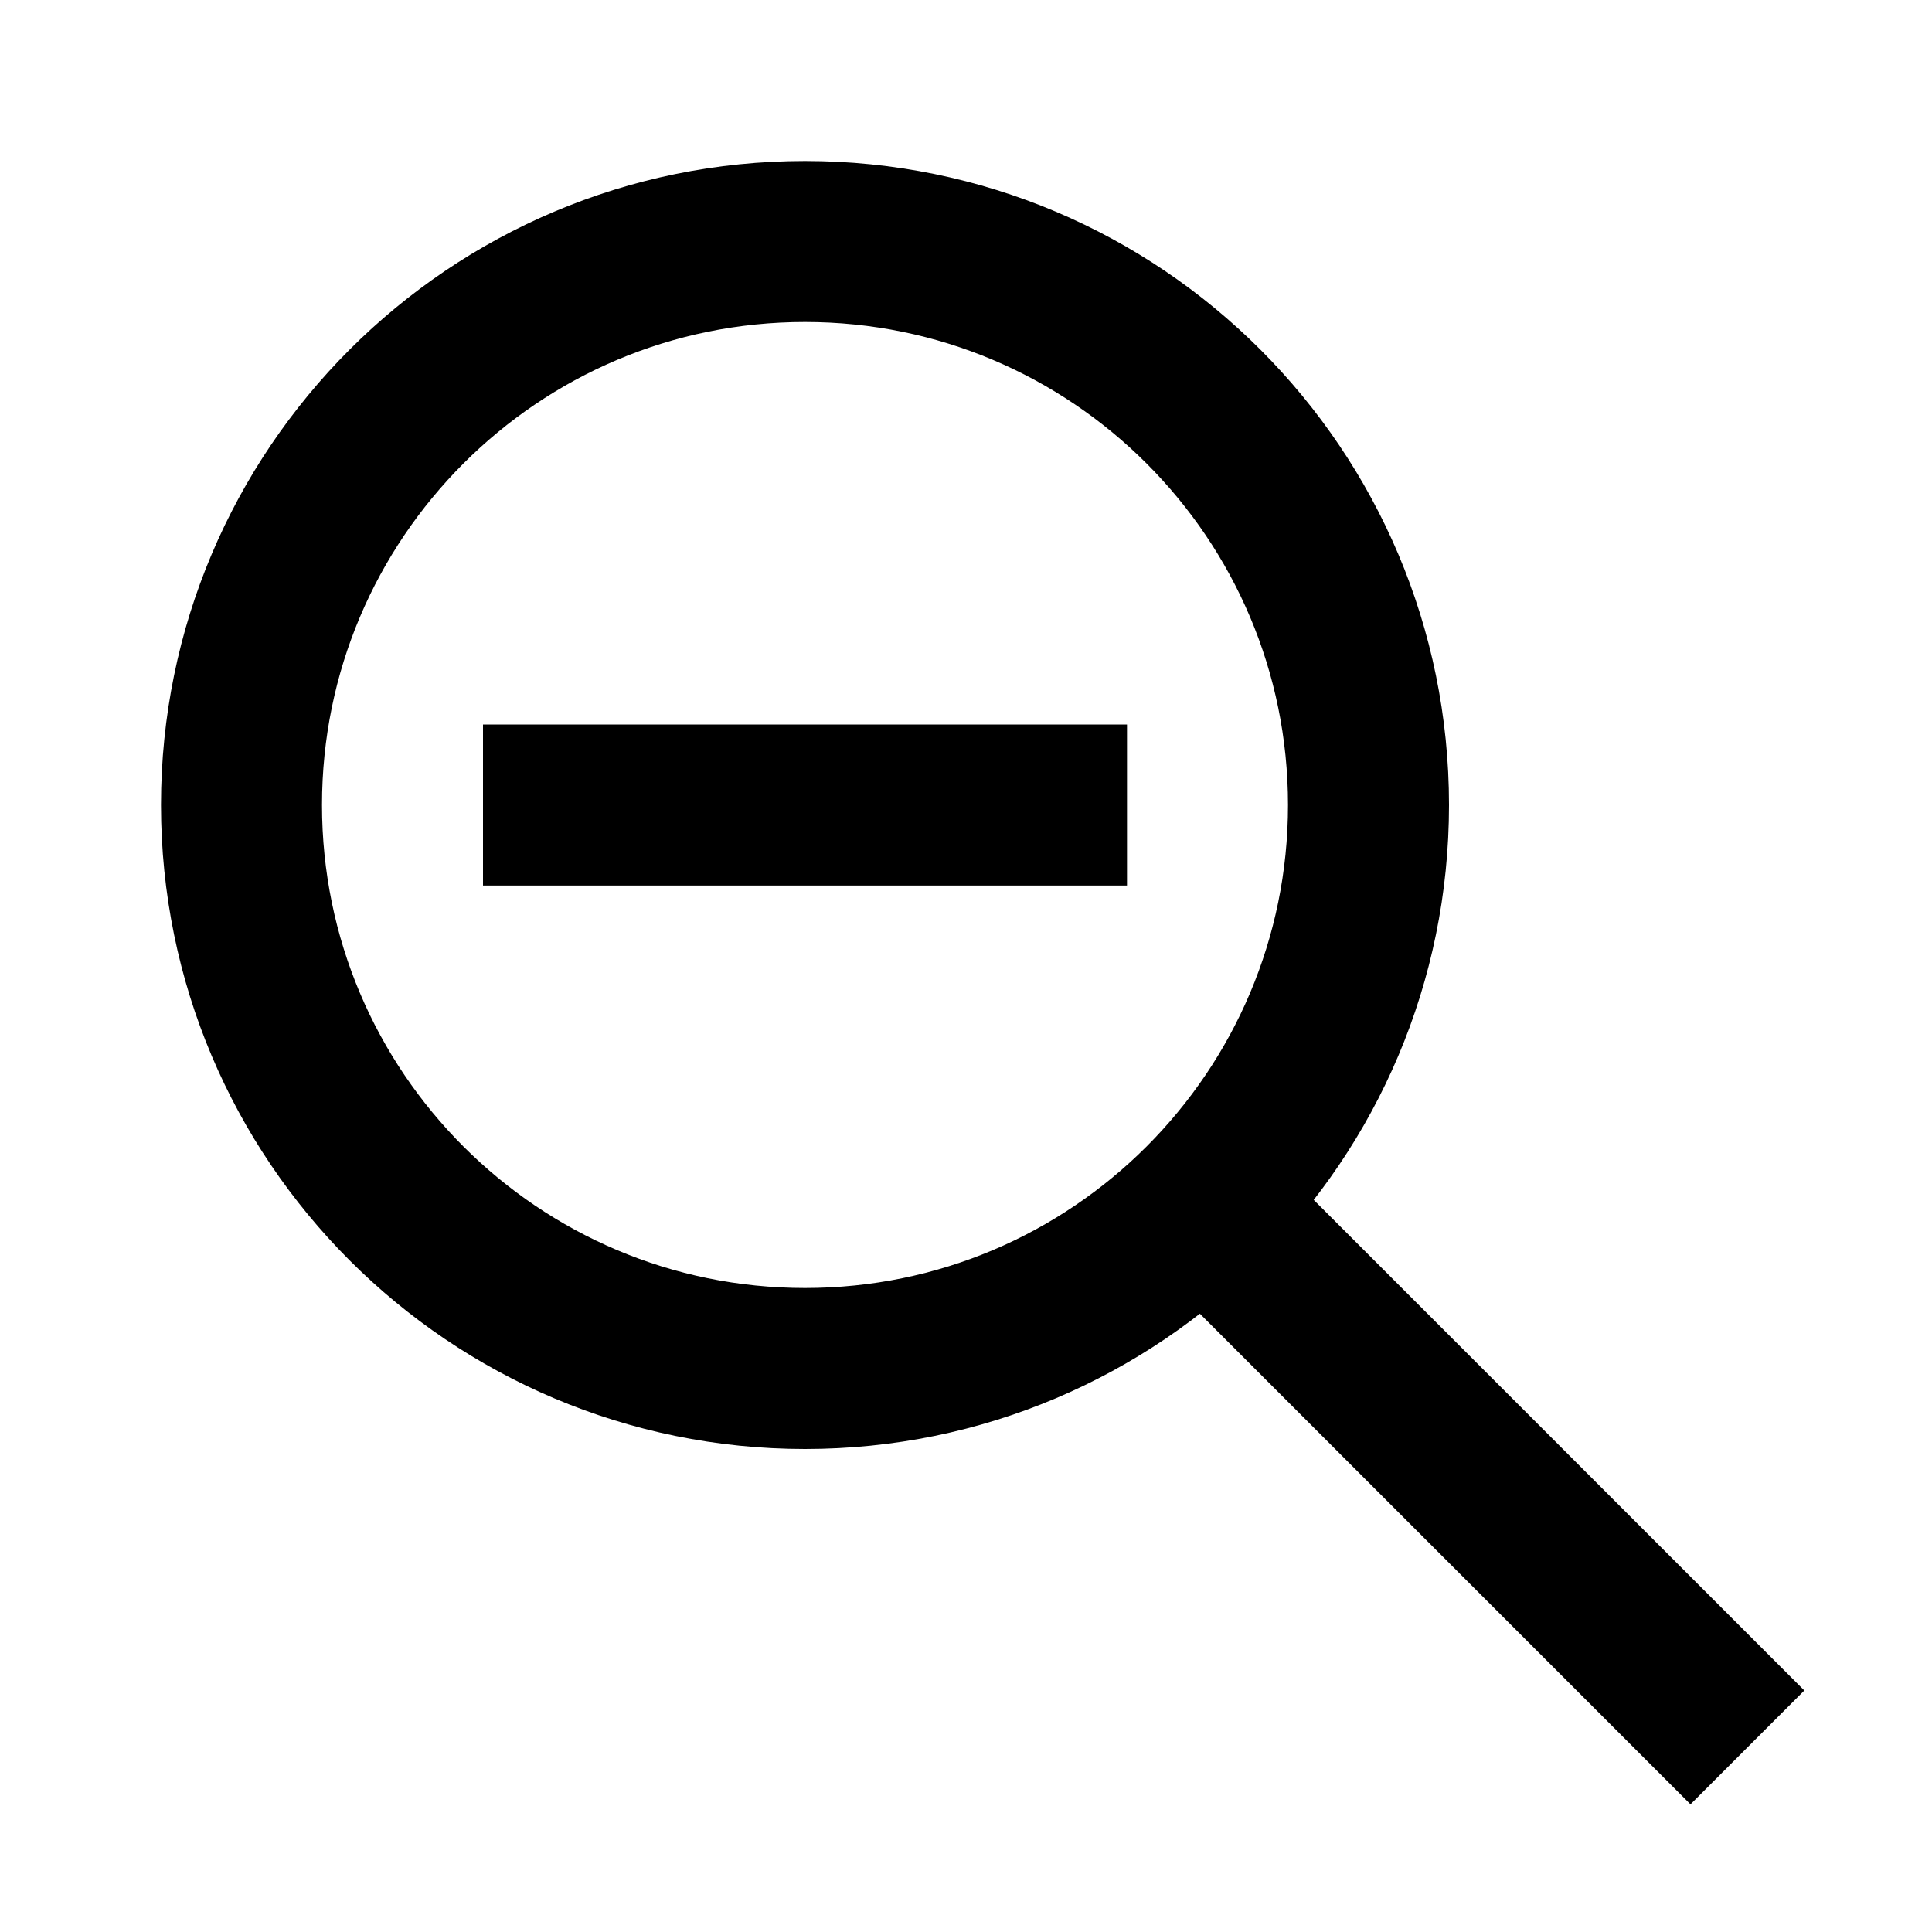
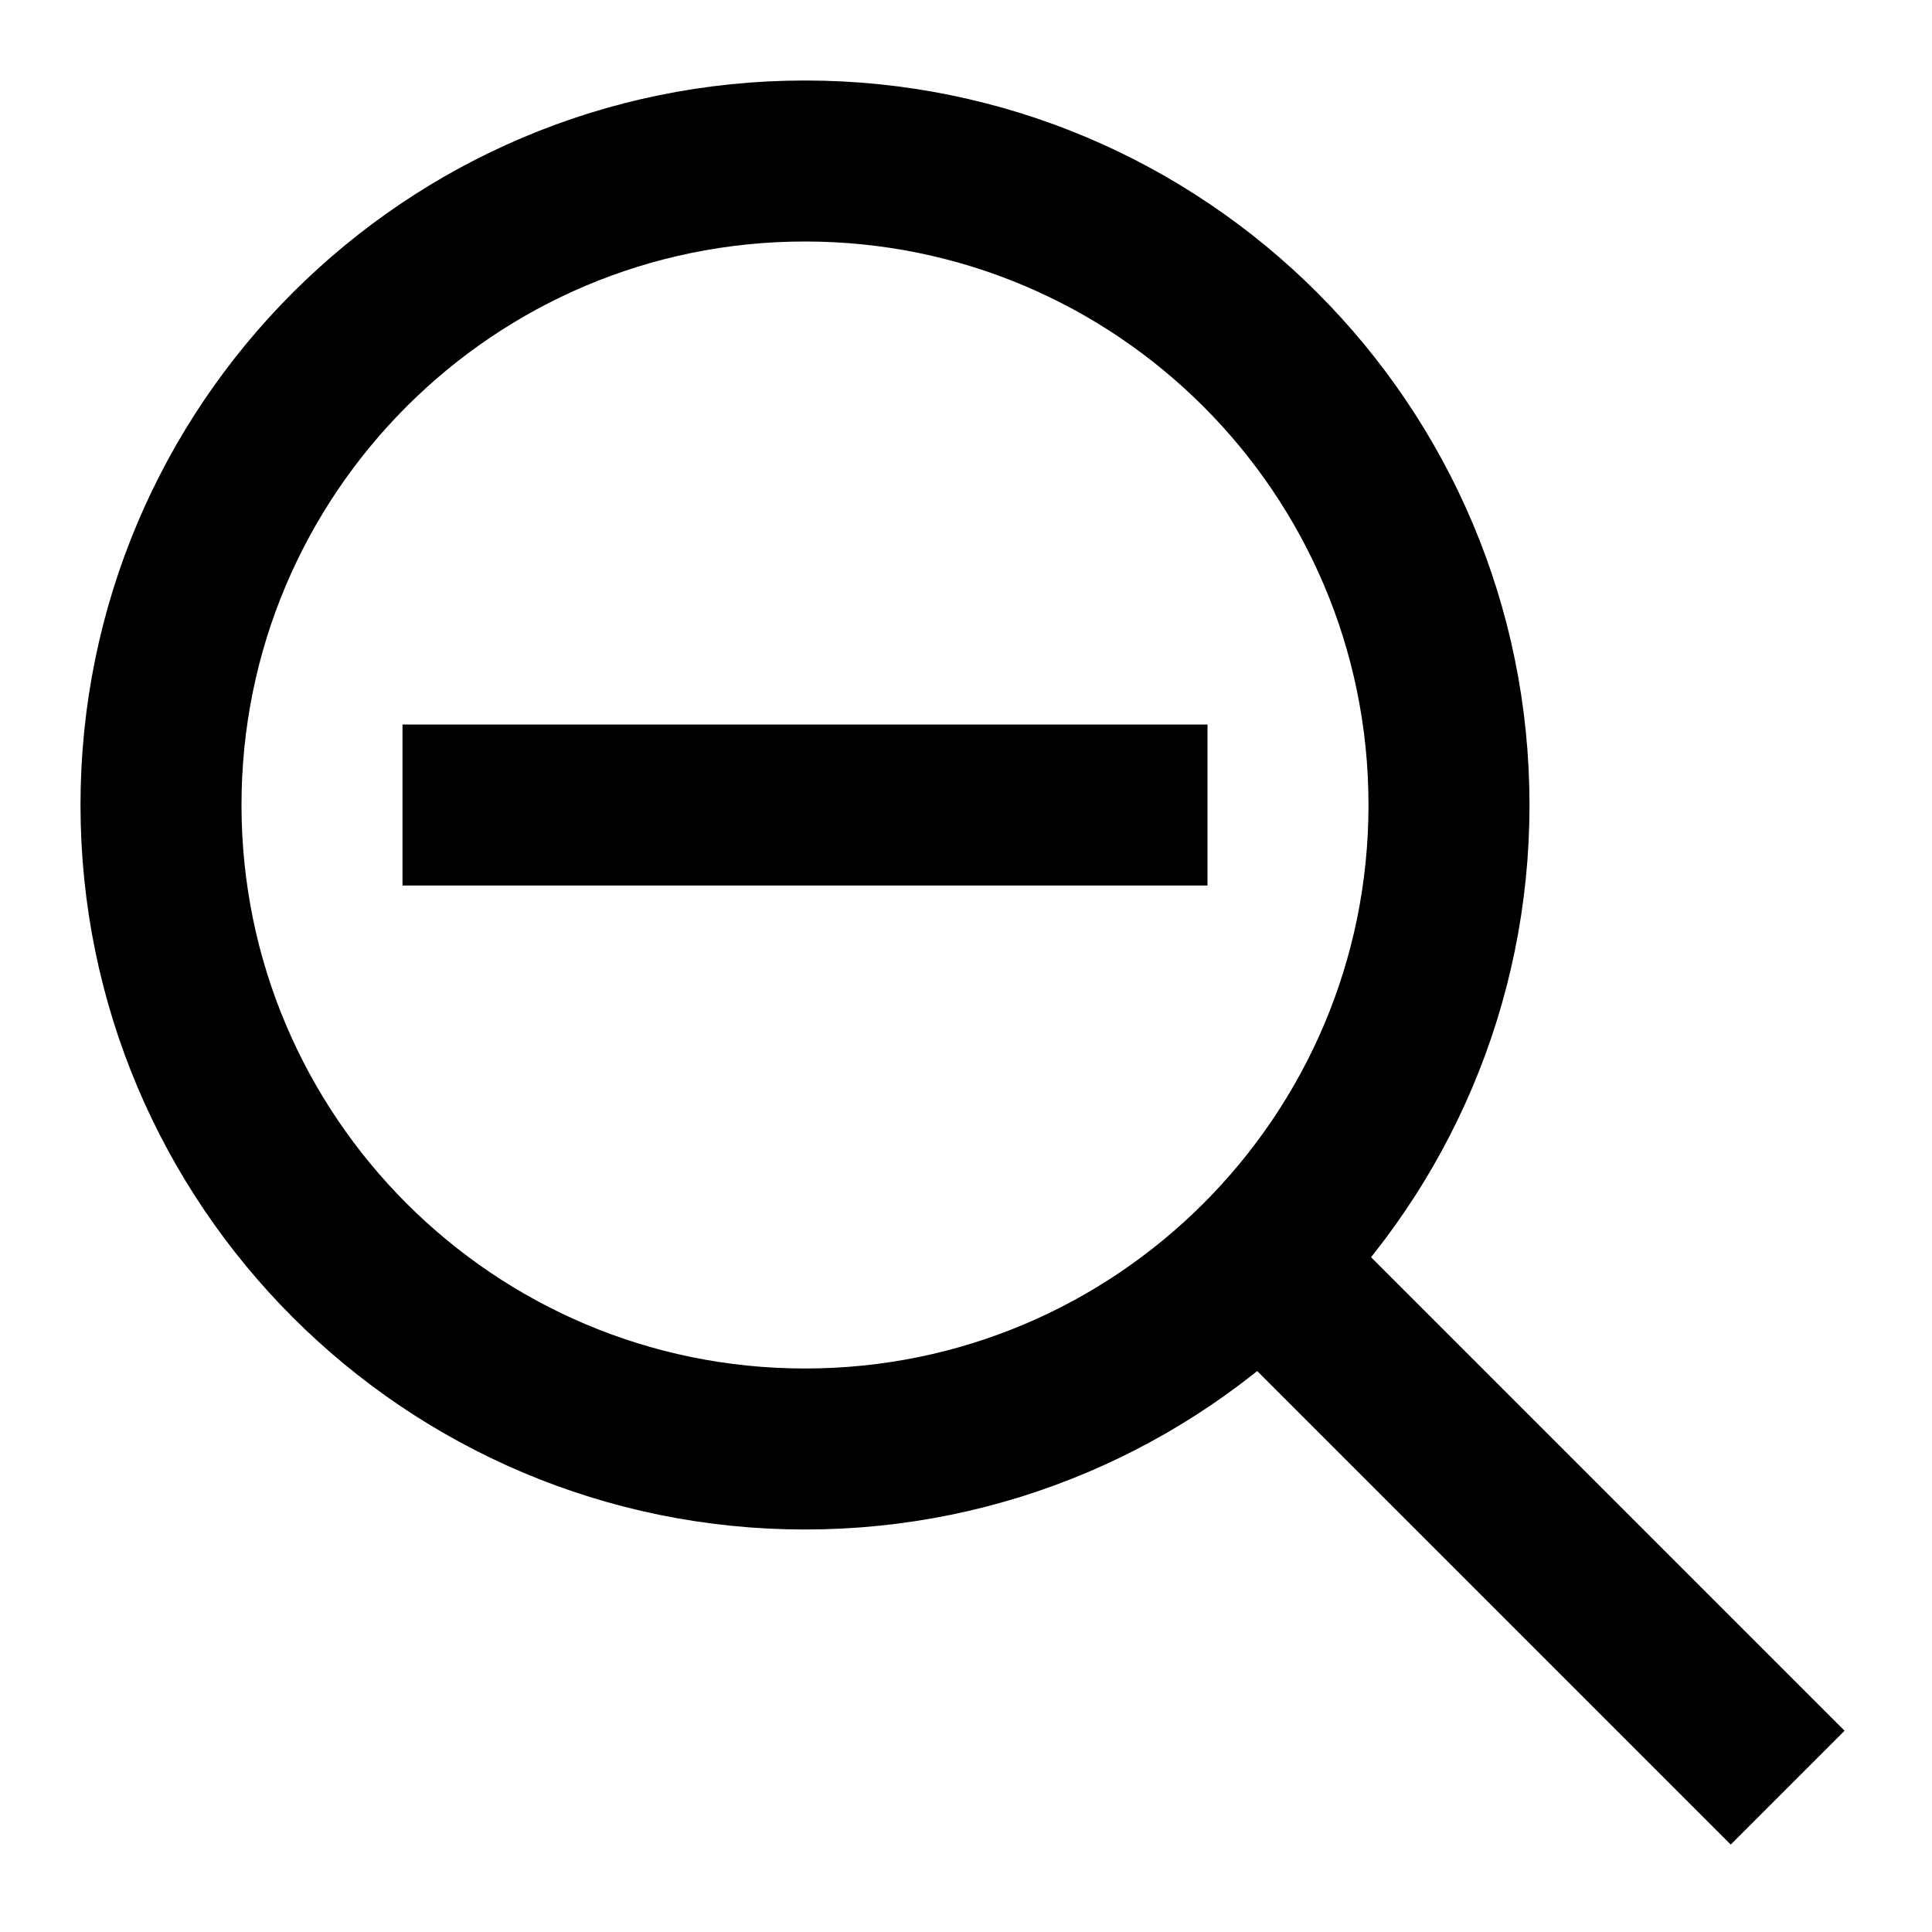
<svg xmlns="http://www.w3.org/2000/svg" width="24" height="24" viewBox="0 0 24 24" fill="none" stroke="currentColor" stroke-width="2" stroke-linecap="butt" stroke-linejoin="round">
-   <path d="M17 10C17 13.866 13.866 17 10 17C6.134 17 3 13.866 3 10C3 6.134 6.134 3 10 3C13.866 3 17 6.134 17 10ZM14.95 14.95L21.707 21.707M6 10L14 10" />
+   <path d="M18 10C18 14.418 14.418 18 10 18C5.582 18 2 14.418 2 10C2 5.582 5.582 2 10 2C14.418 2 18 5.582 18 10ZM15.657 15.657L22.207 22.207M5 10L15 10" />
</svg>
